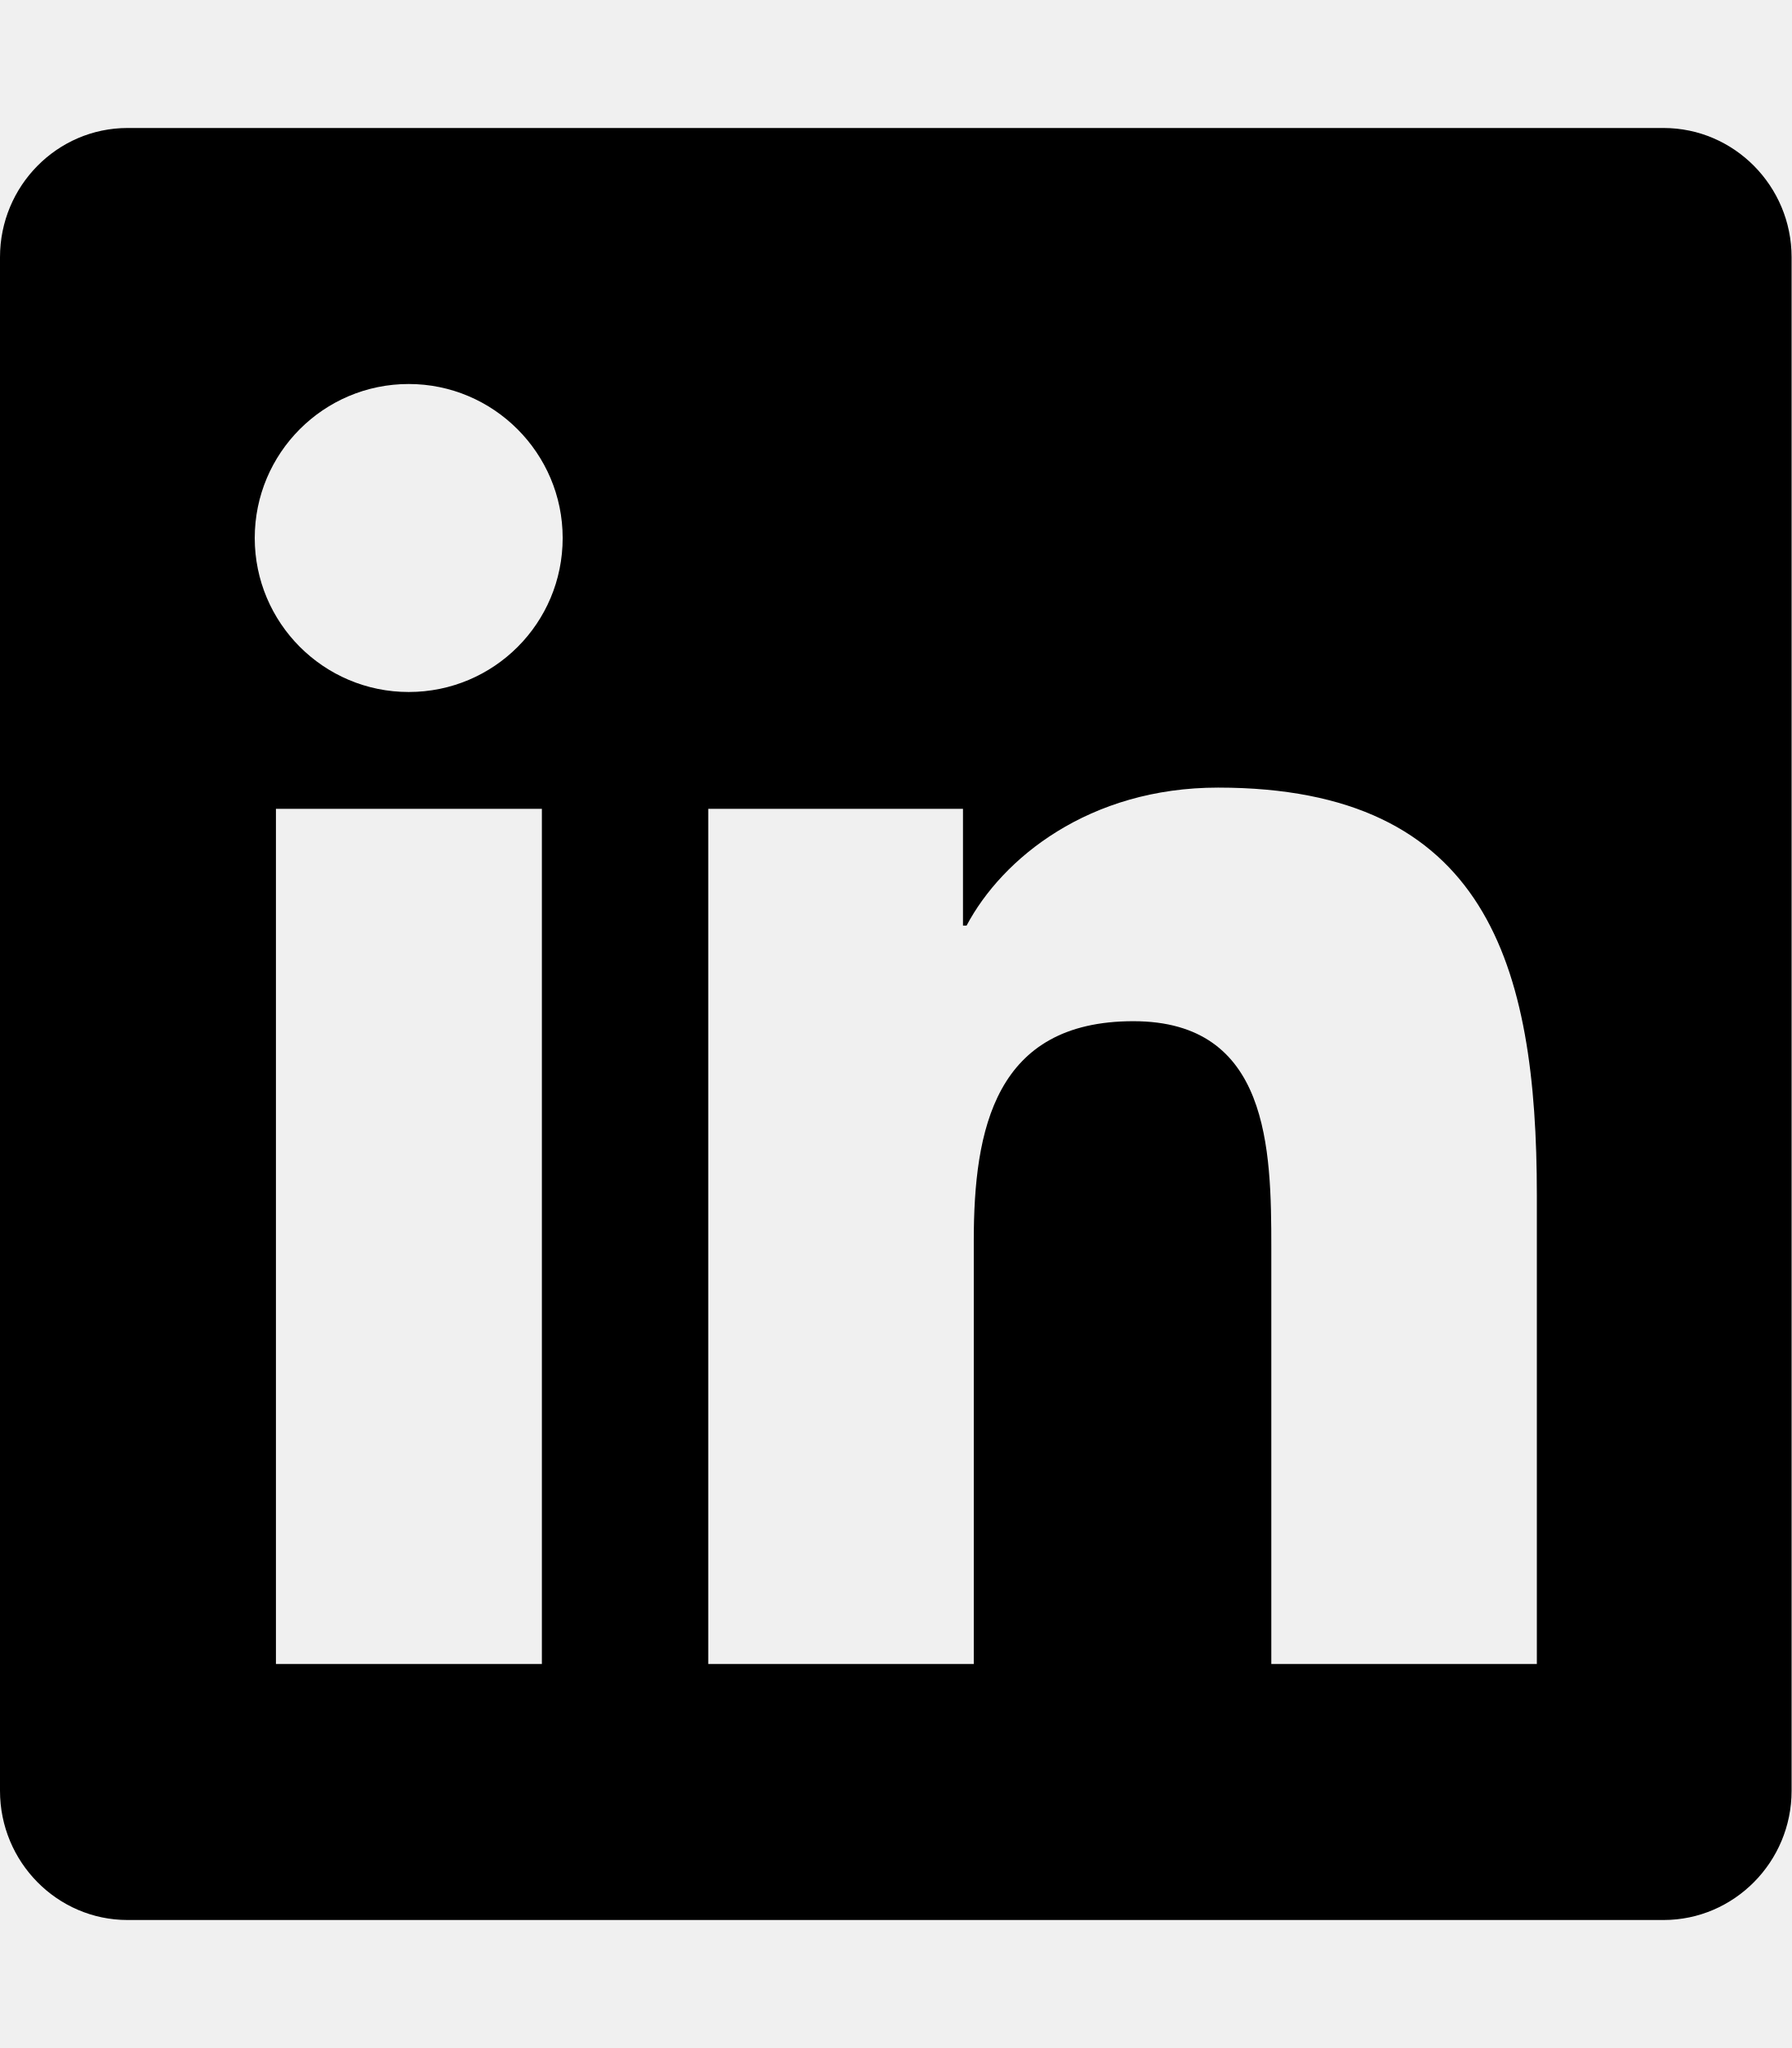
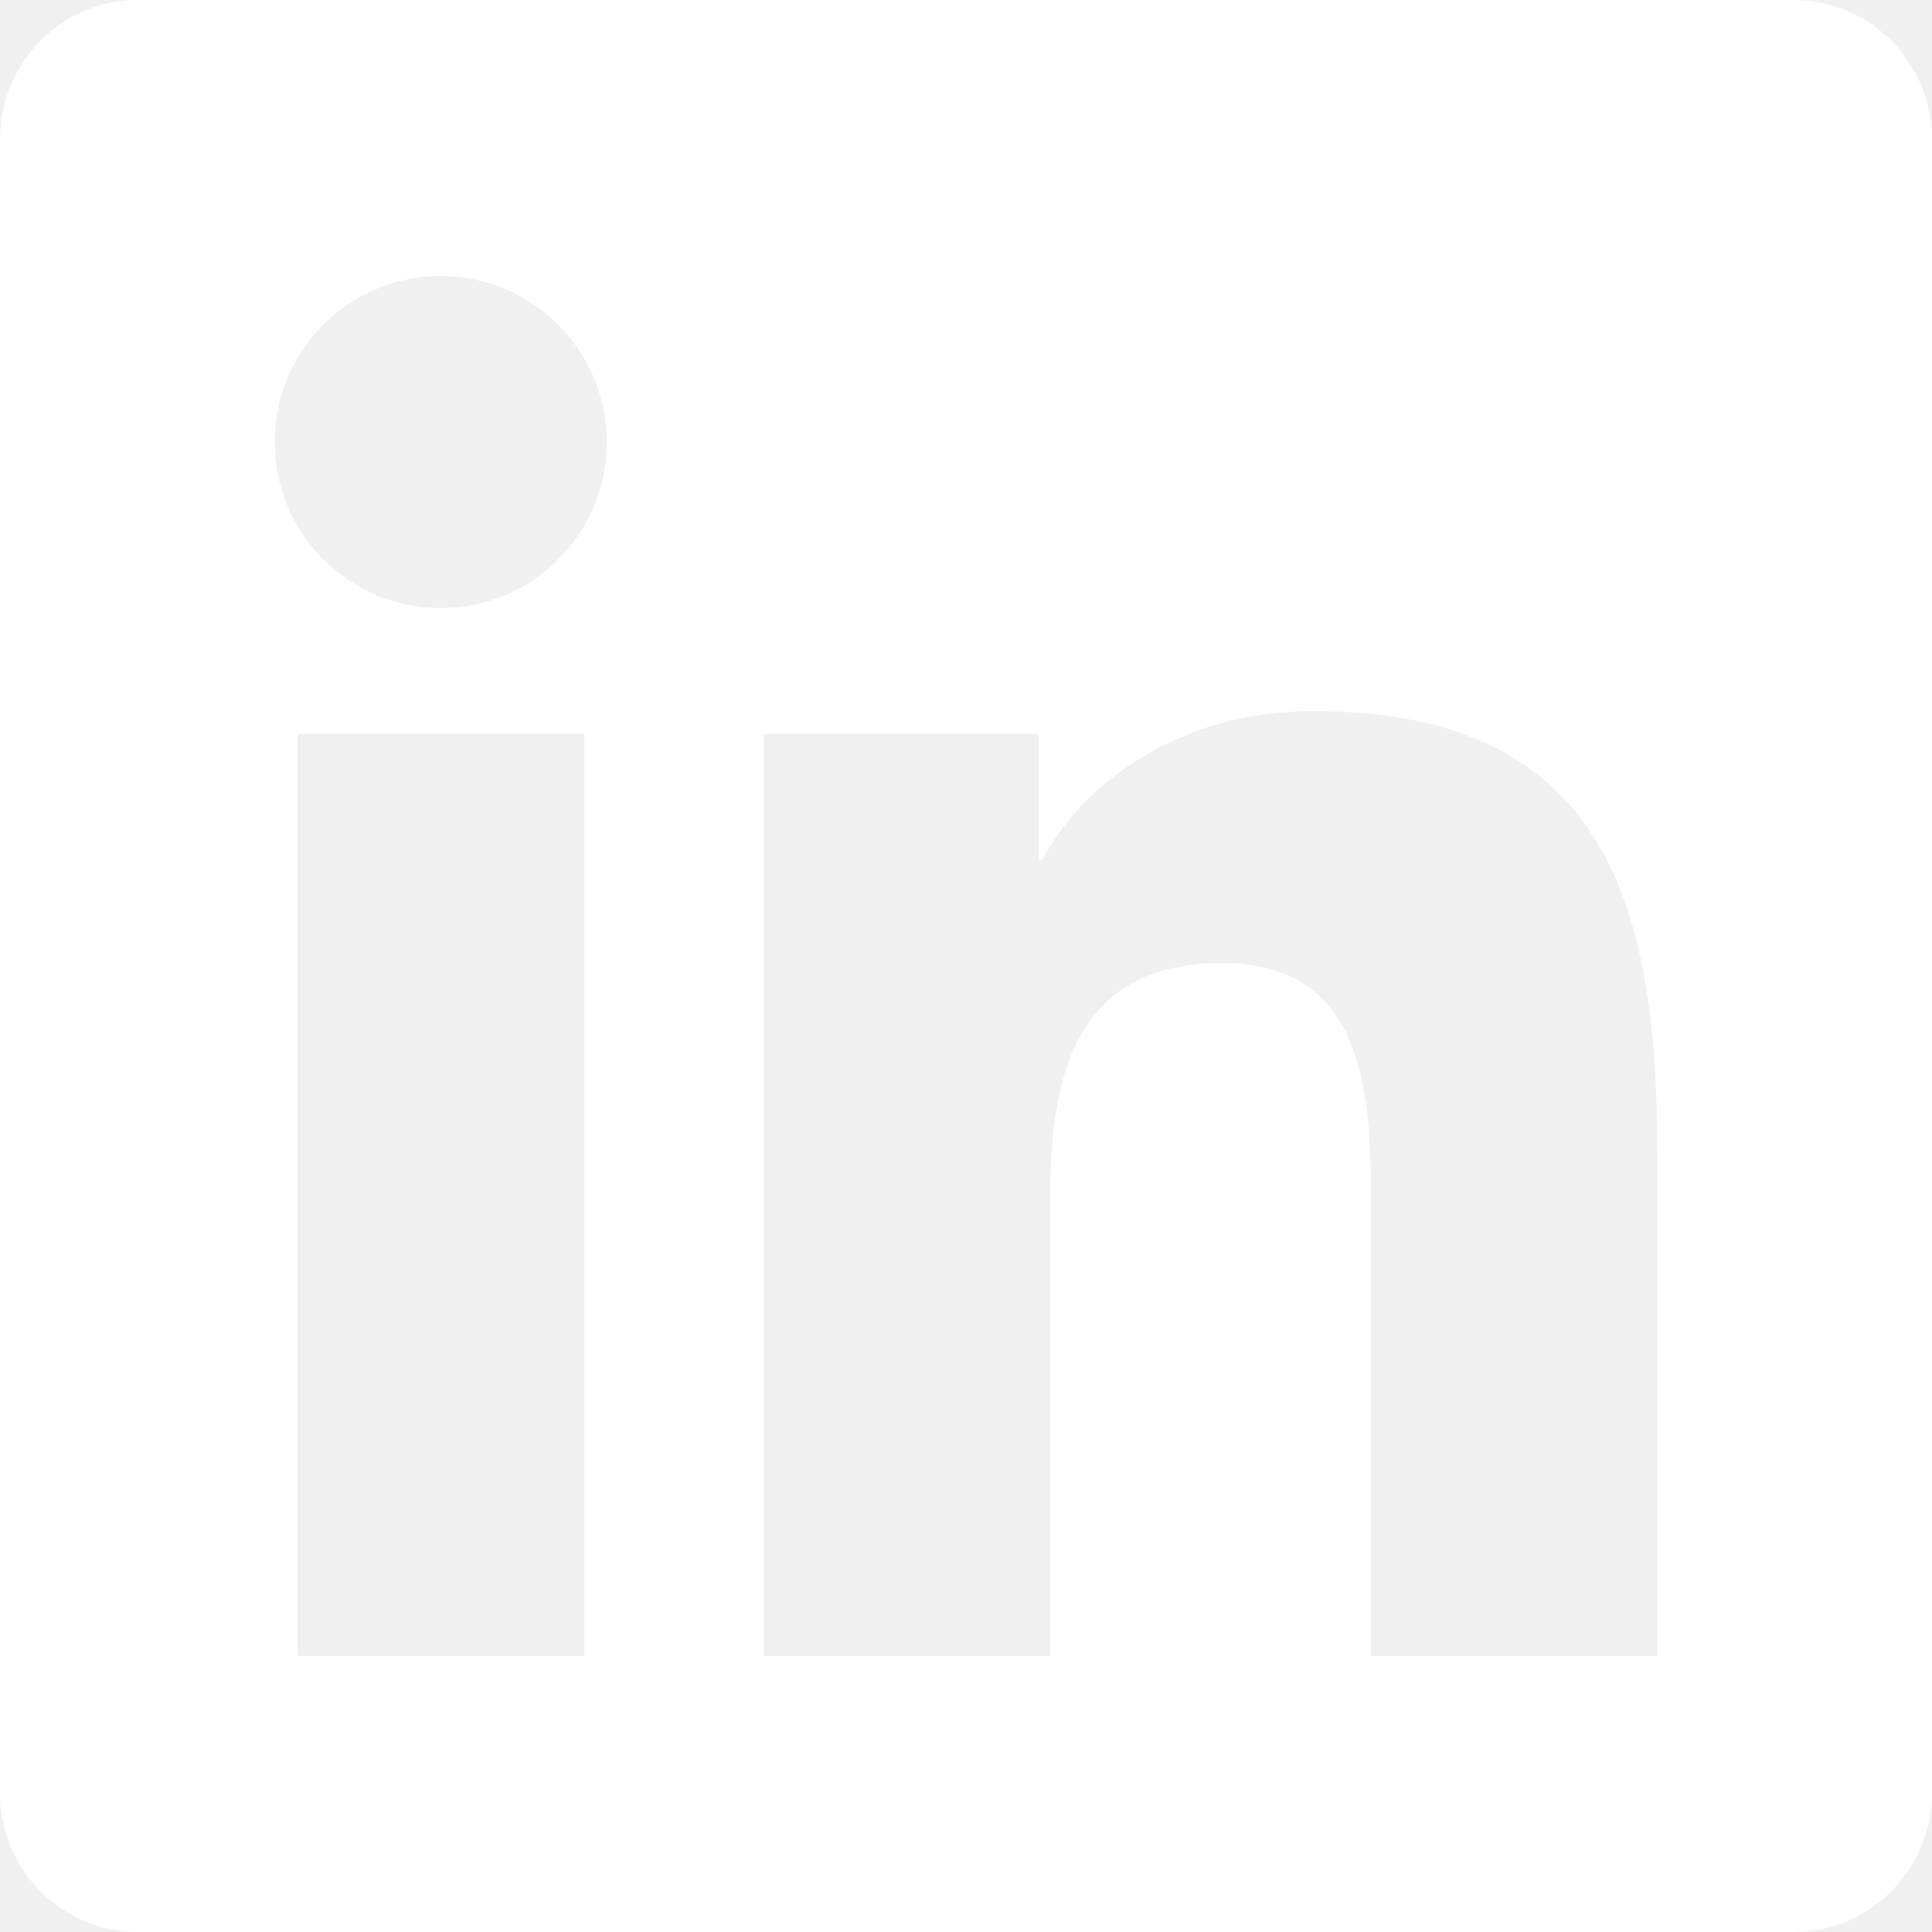
- <svg xmlns="http://www.w3.org/2000/svg" aria-hidden="true" focusable="false" data-prefix="fab" data-icon="linkedin" class="svg-inline--fa fa-linkedin fa-w-14" role="img" viewBox="0 0 448 512">
-   <path fill="currentColor" d="M416 32H31.9C14.3 32 0 46.5 0 64.3v383.4C0 465.5 14.3 480 31.9 480H416c17.6 0 32-14.5 32-32.3V64.3c0-17.8-14.4-32.3-32-32.3zM135.4 416H69V202.2h66.5V416zm-33.2-243c-21.3 0-38.5-17.3-38.5-38.5S80.9 96 102.2 96c21.2 0 38.5 17.3 38.5 38.5 0 21.3-17.2 38.5-38.5 38.5zm282.1 243h-66.4V312c0-24.8-.5-56.7-34.5-56.7-34.6 0-39.9 27-39.9 54.9V416h-66.4V202.2h63.7v29.2h.9c8.9-16.8 30.6-34.5 62.9-34.5 67.2 0 79.7 44.3 79.7 101.9V416z" />
+ <svg xmlns="http://www.w3.org/2000/svg" width="41" height="41" viewBox="0 0 41 41" fill="none">
+   <path d="M38.071 0H2.919C1.309 0 0 1.327 0 2.956V38.044C0 39.673 1.309 41 2.919 41H38.071C39.682 41 41 39.673 41 38.044V2.956C41 1.327 39.682 0 38.071 0ZM12.392 35.143H6.315V15.576H12.401V35.143H12.392ZM9.353 12.904C7.404 12.904 5.83 11.321 5.83 9.381C5.83 7.44 7.404 5.857 9.353 5.857C11.293 5.857 12.877 7.44 12.877 9.381C12.877 11.33 11.303 12.904 9.353 12.904ZM35.17 35.143H29.093V25.625C29.093 23.355 29.048 20.436 25.936 20.436C22.77 20.436 22.285 22.907 22.285 25.46V35.143H16.208V15.576H22.038V18.249H22.12C22.934 16.711 24.92 15.091 27.876 15.091C34.026 15.091 35.17 19.145 35.17 24.417V35.143Z" fill="white" />
</svg>
